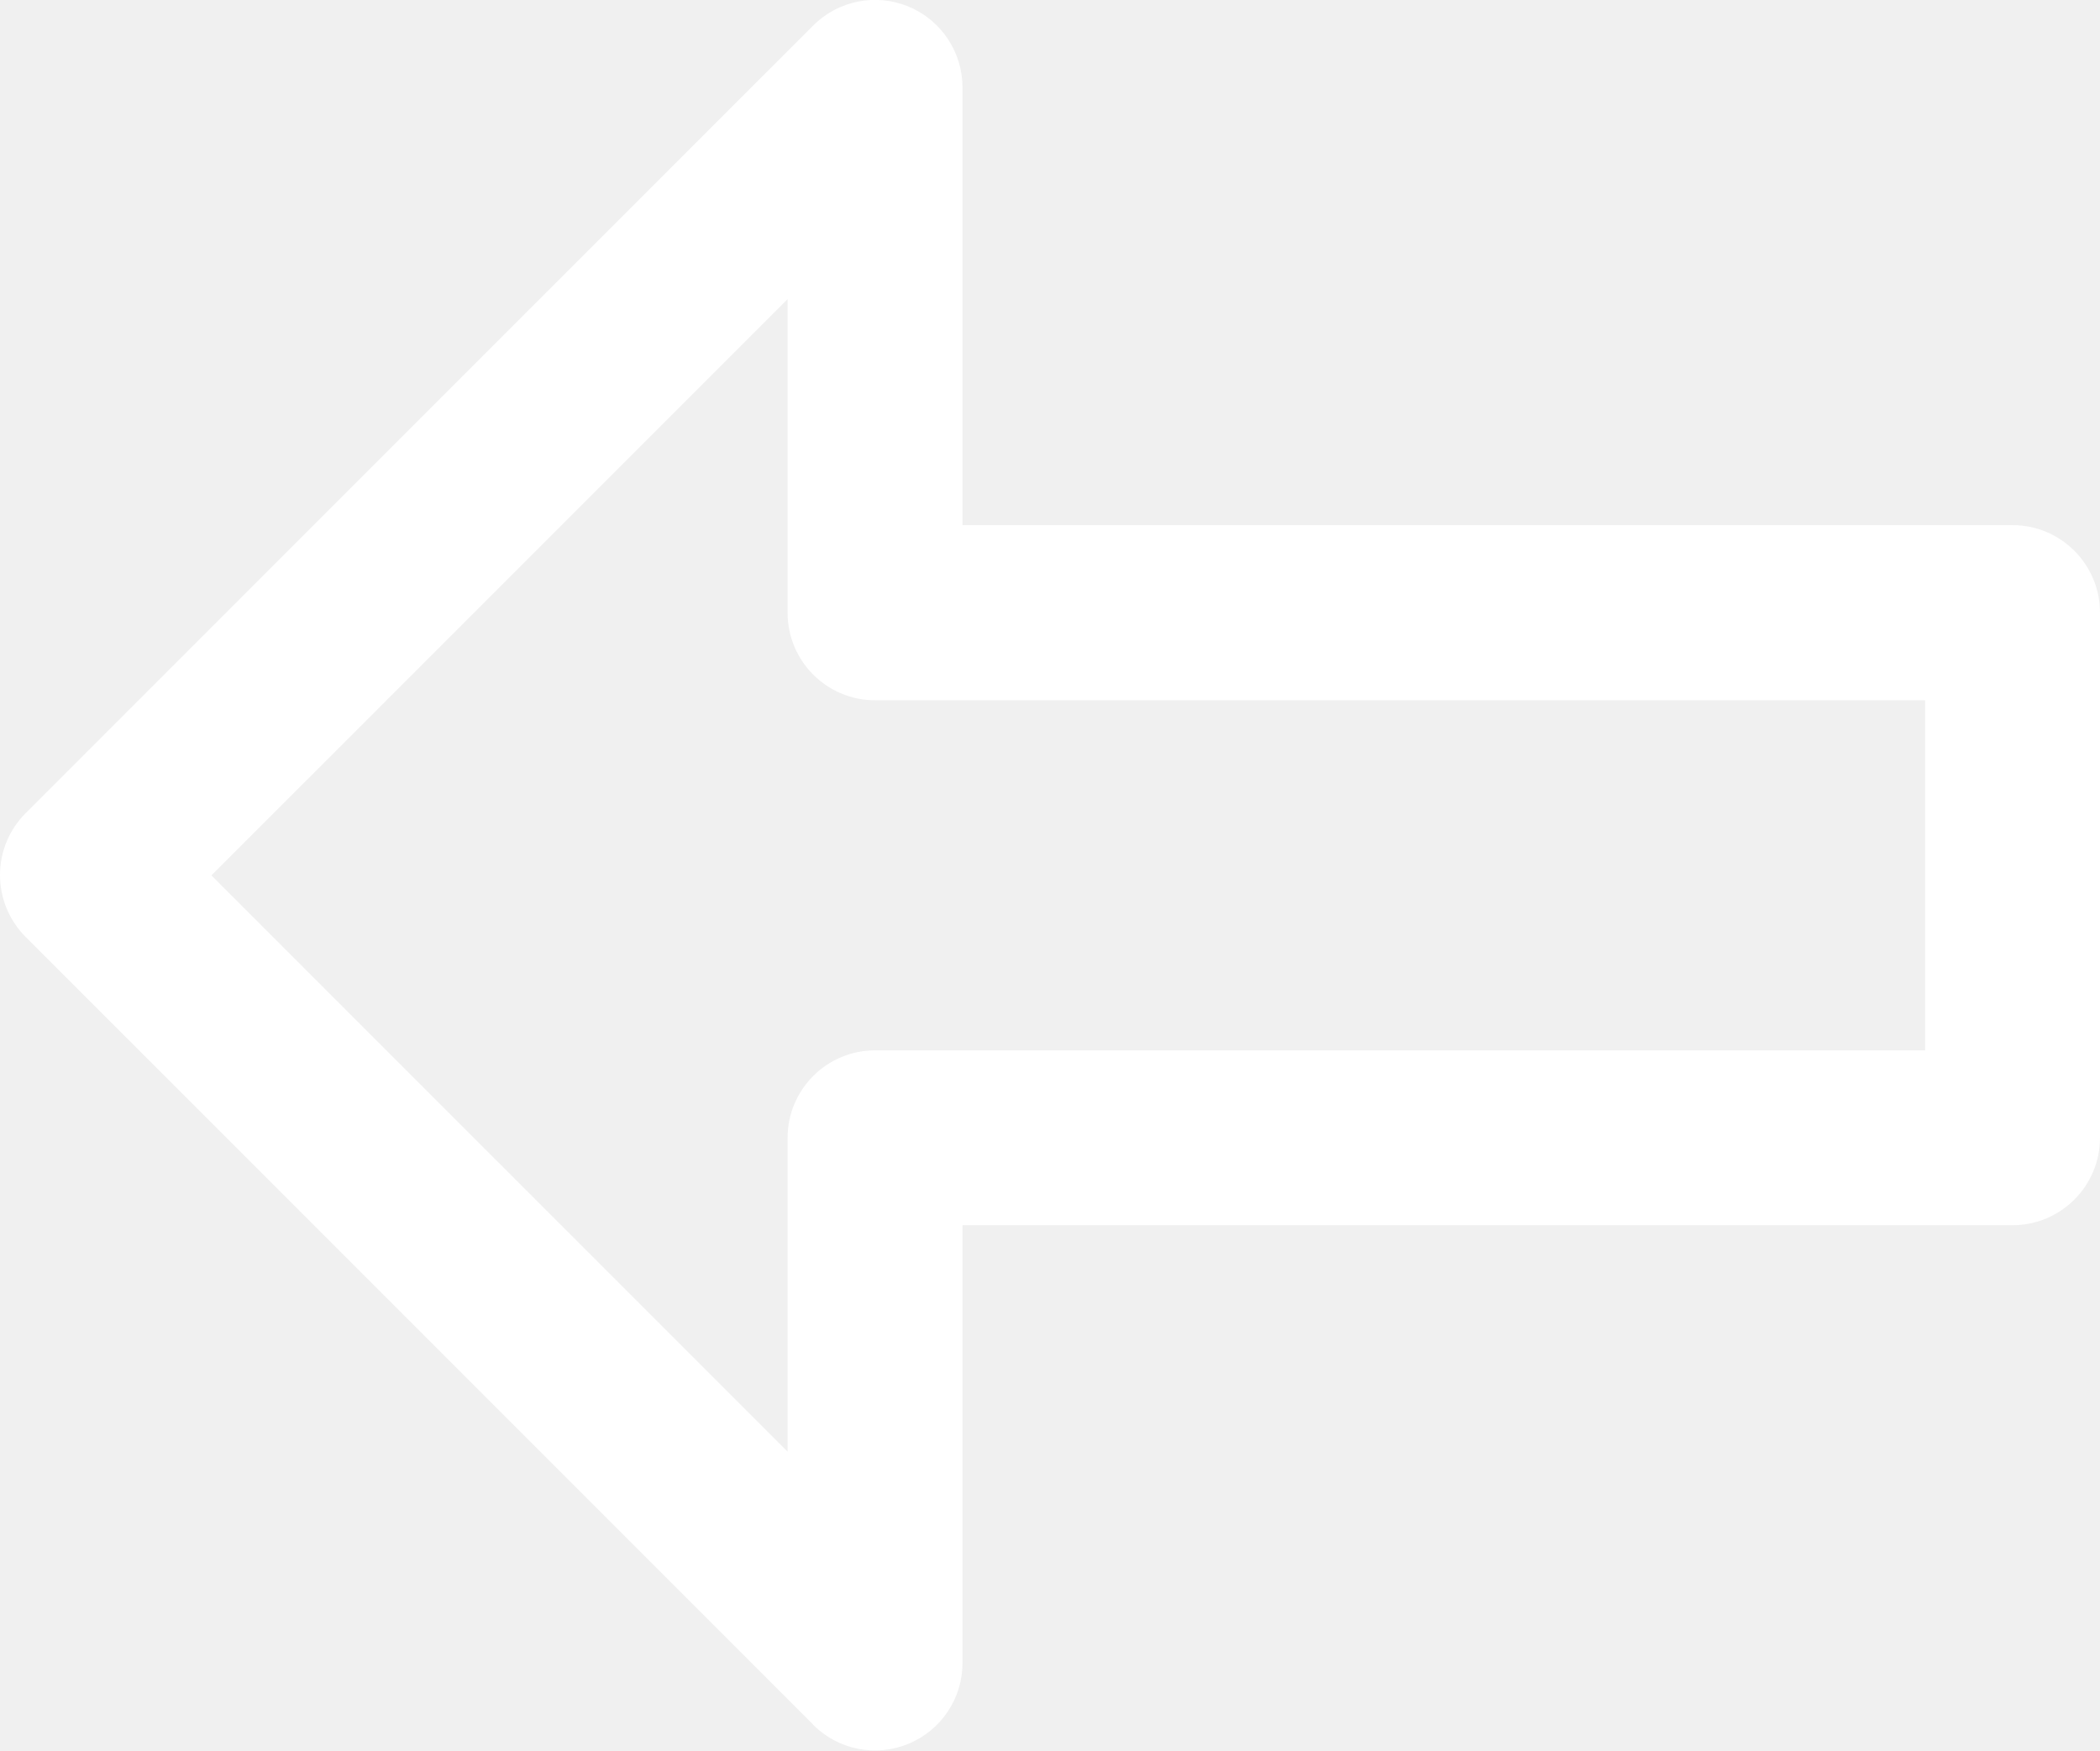
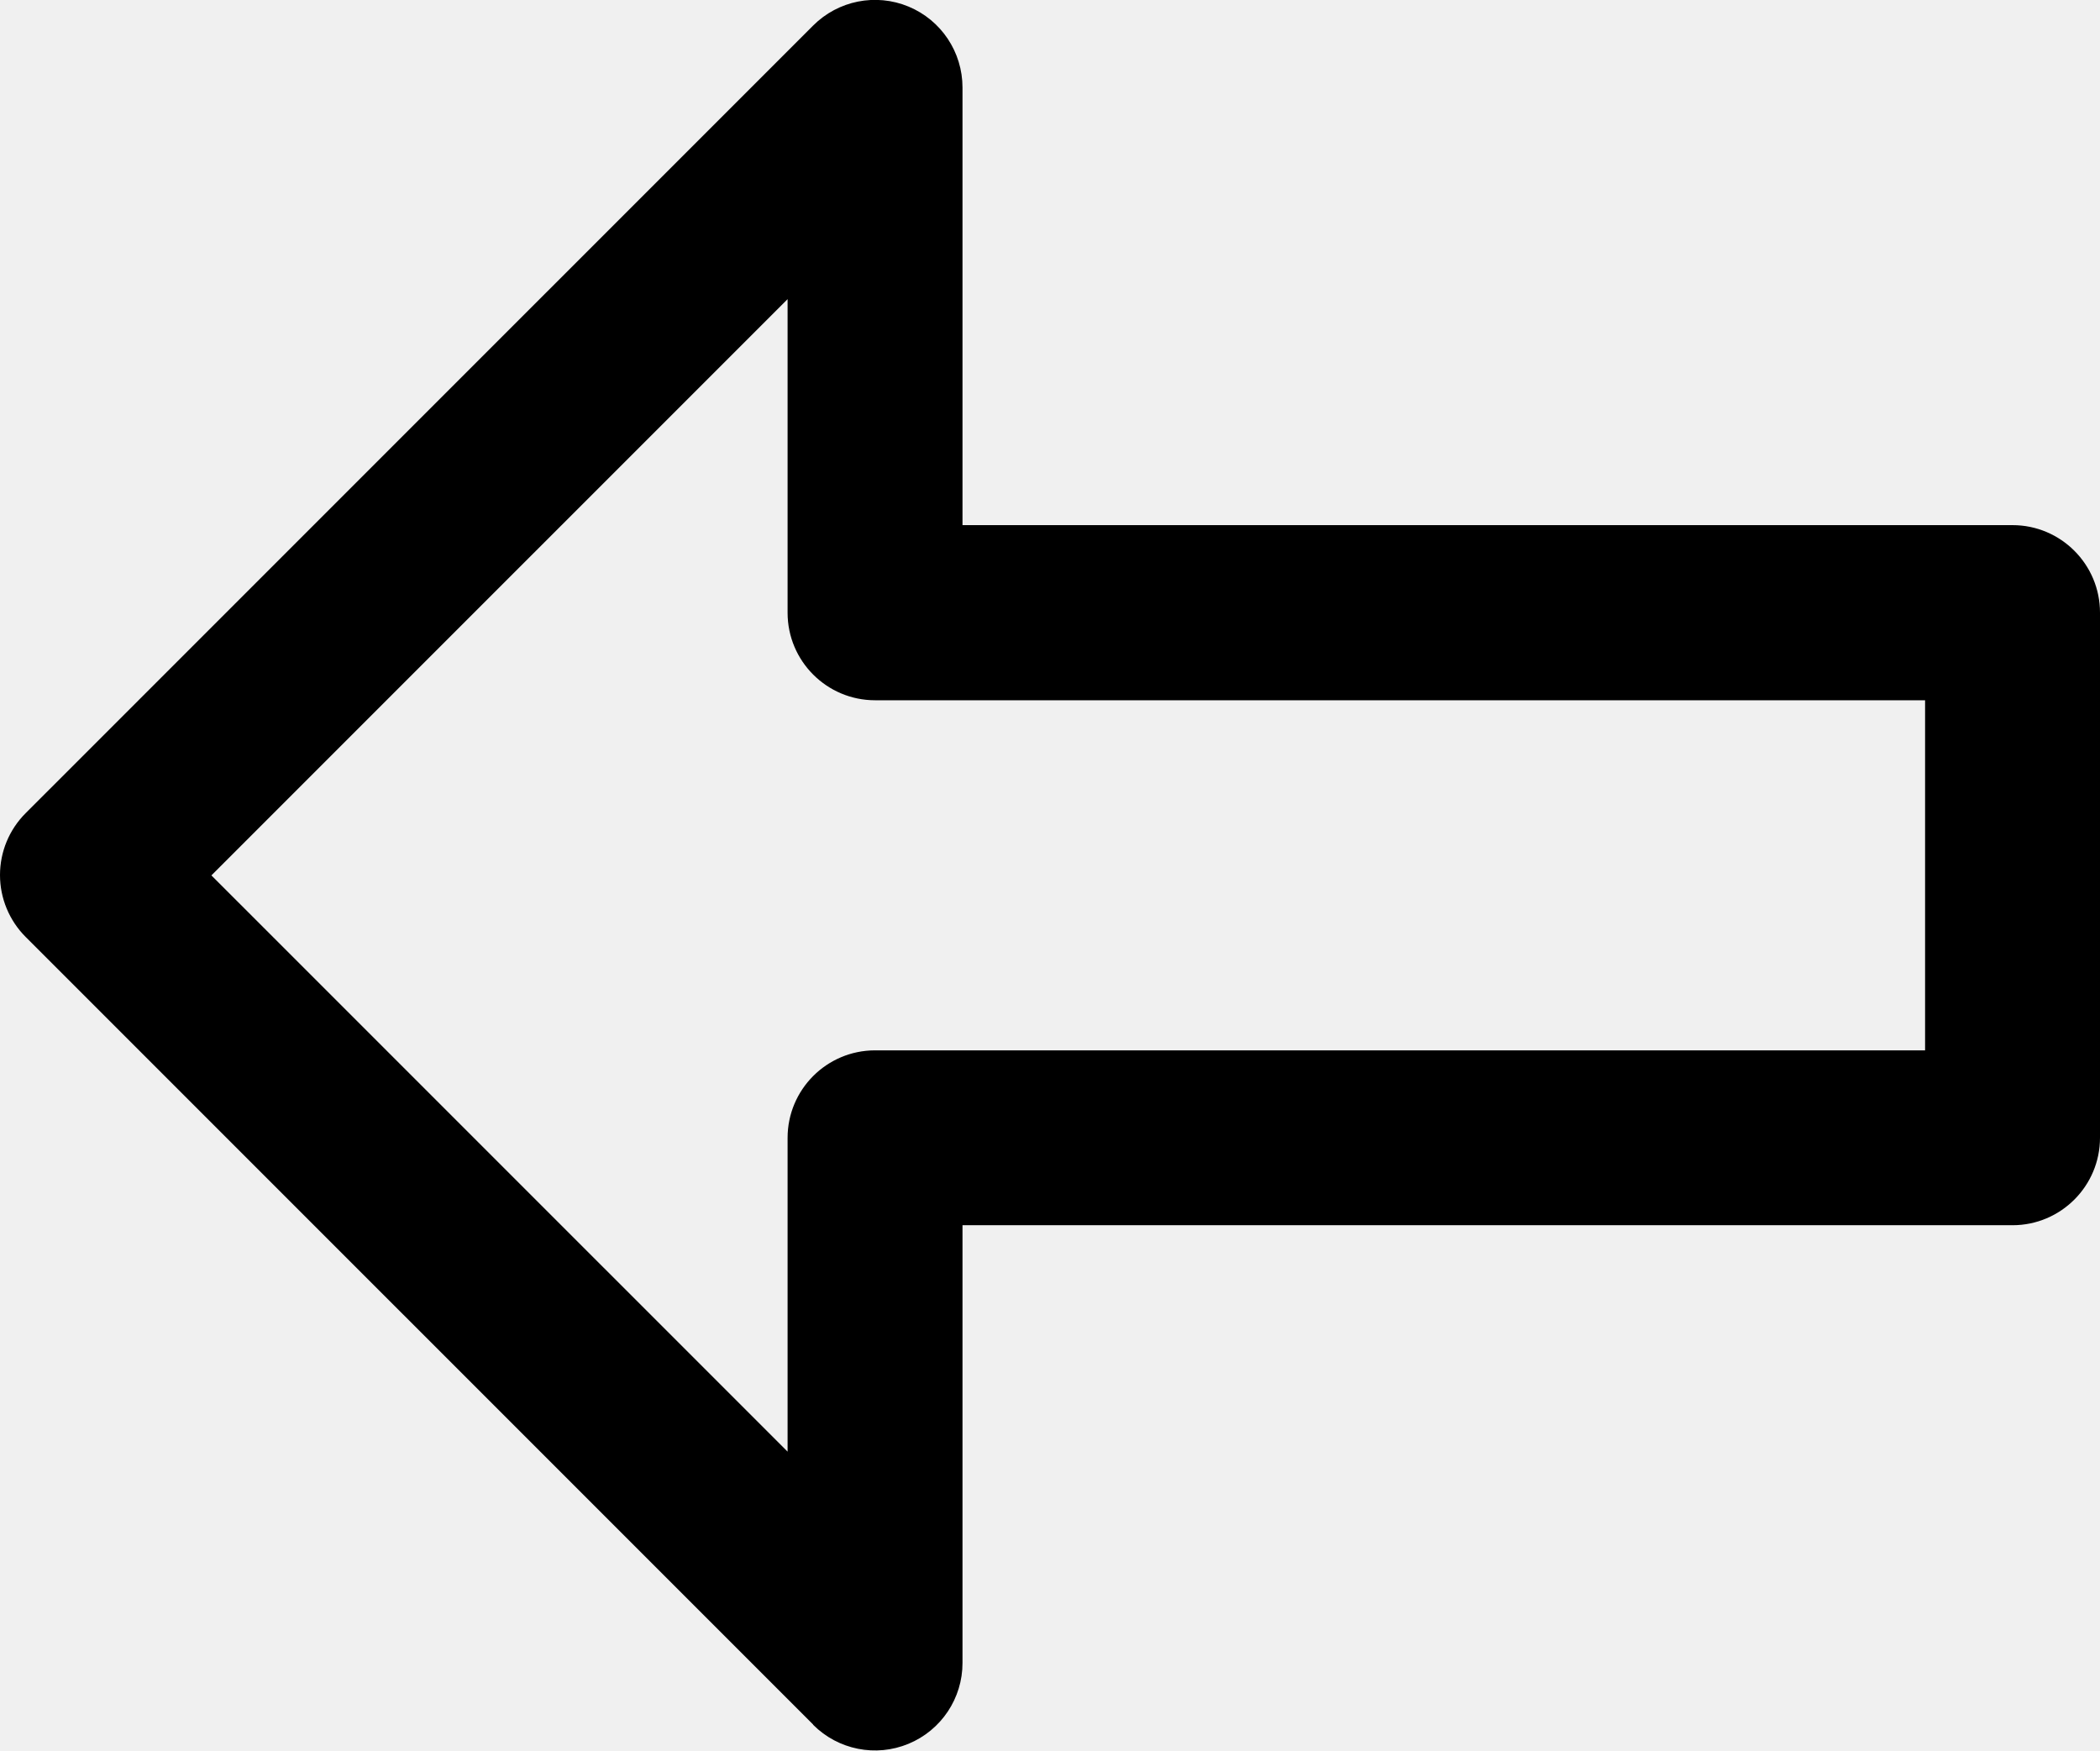
<svg xmlns="http://www.w3.org/2000/svg" width="24" height="20" viewBox="0 0 24 20">
-   <path d="M9.293 19.707c.286.286.716.372 1.09.217.374-.155.618-.52.617-.925v-5h12c.552 0 1-.448 1-1v-5.999c0-.552-.448-1-1-1h-12v-5c0-.405-.243-.77-.617-.925-.374-.155-.804-.069-1.09.217l-9 8.999c-.188.188-.293.442-.293.707 0 .265.106.52.293.707l9 8.999zm-.292-16.291v3.585c0 .552.448 1 1 1h12v4h-12c-.552 0-1 .448-1 1v3.585l-6.585-6.584 6.585-6.584z" fill="#fff" fill-rule="nonzero" />
+   <path d="M9.293 19.707c.286.286.716.372 1.09.217.374-.155.618-.52.617-.925v-5h12c.552 0 1-.448 1-1v-5.999c0-.552-.448-1-1-1h-12v-5c0-.405-.243-.77-.617-.925-.374-.155-.804-.069-1.09.217l-9 8.999c-.188.188-.293.442-.293.707 0 .265.106.52.293.707l9 8.999zm-.292-16.291v3.585c0 .552.448 1 1 1h12v4h-12c-.552 0-1 .448-1 1v3.585l-6.585-6.584 6.585-6.584z" fill-rule="nonzero" />
</svg>
